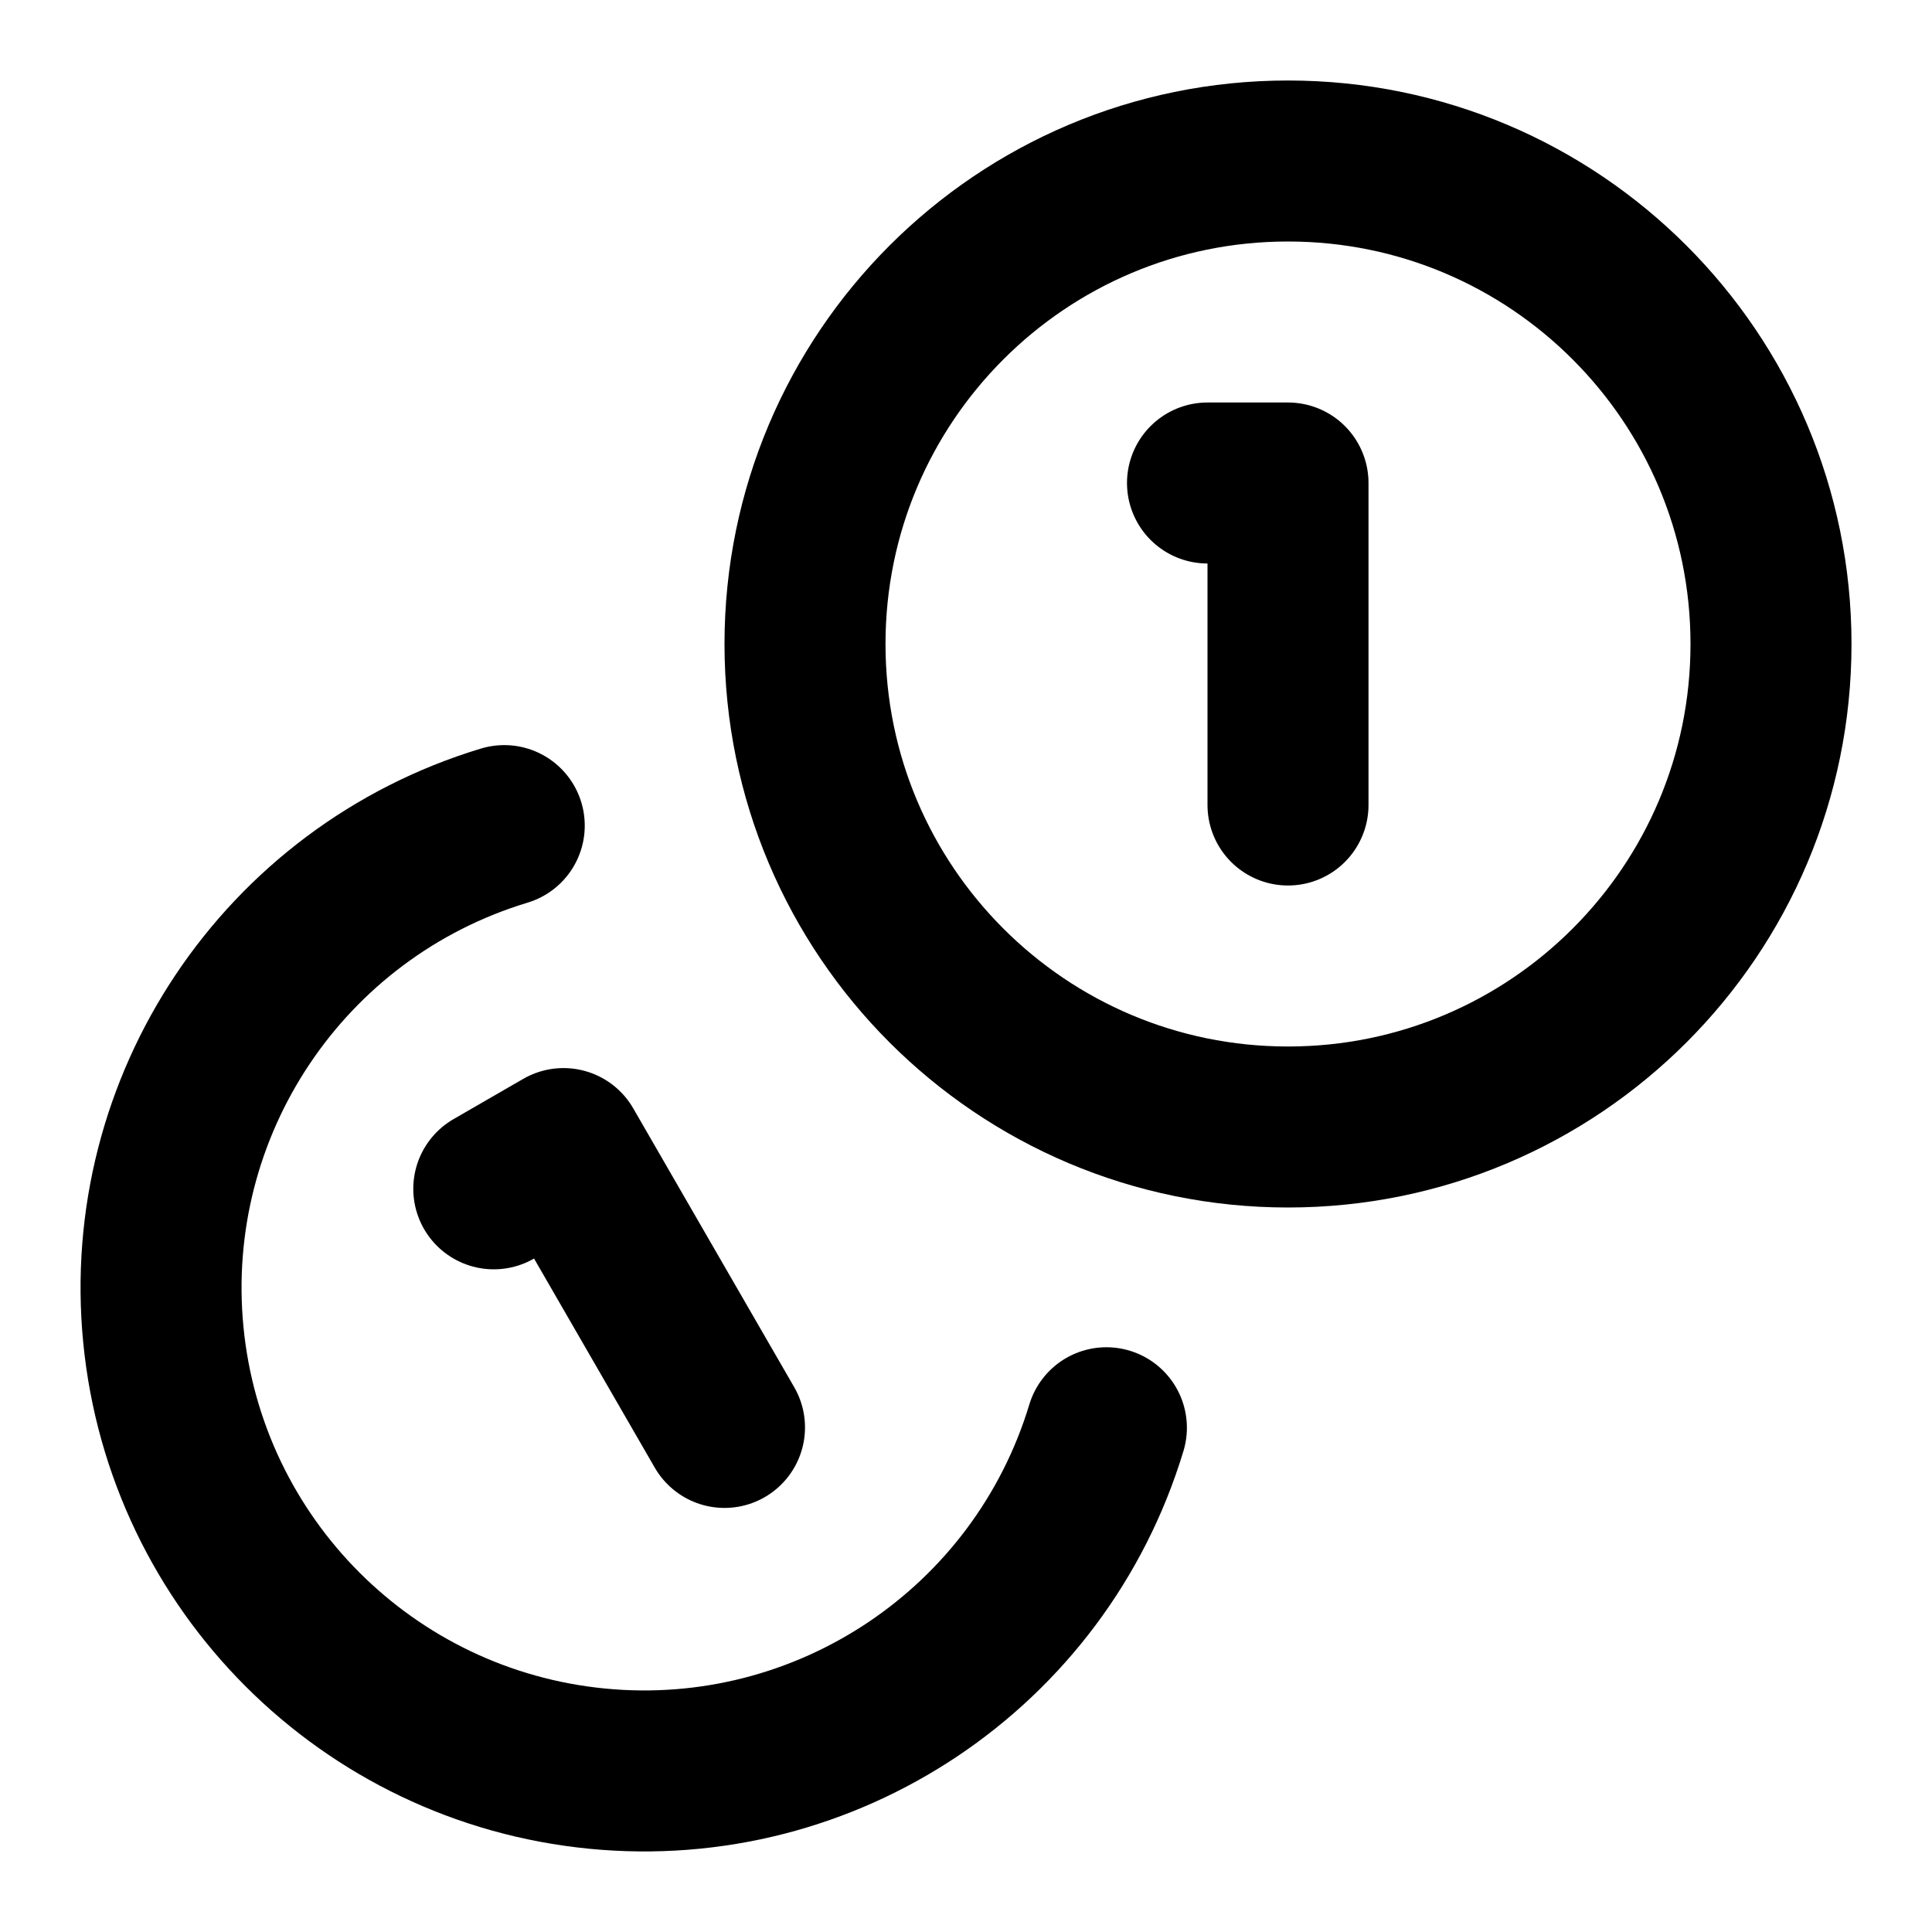
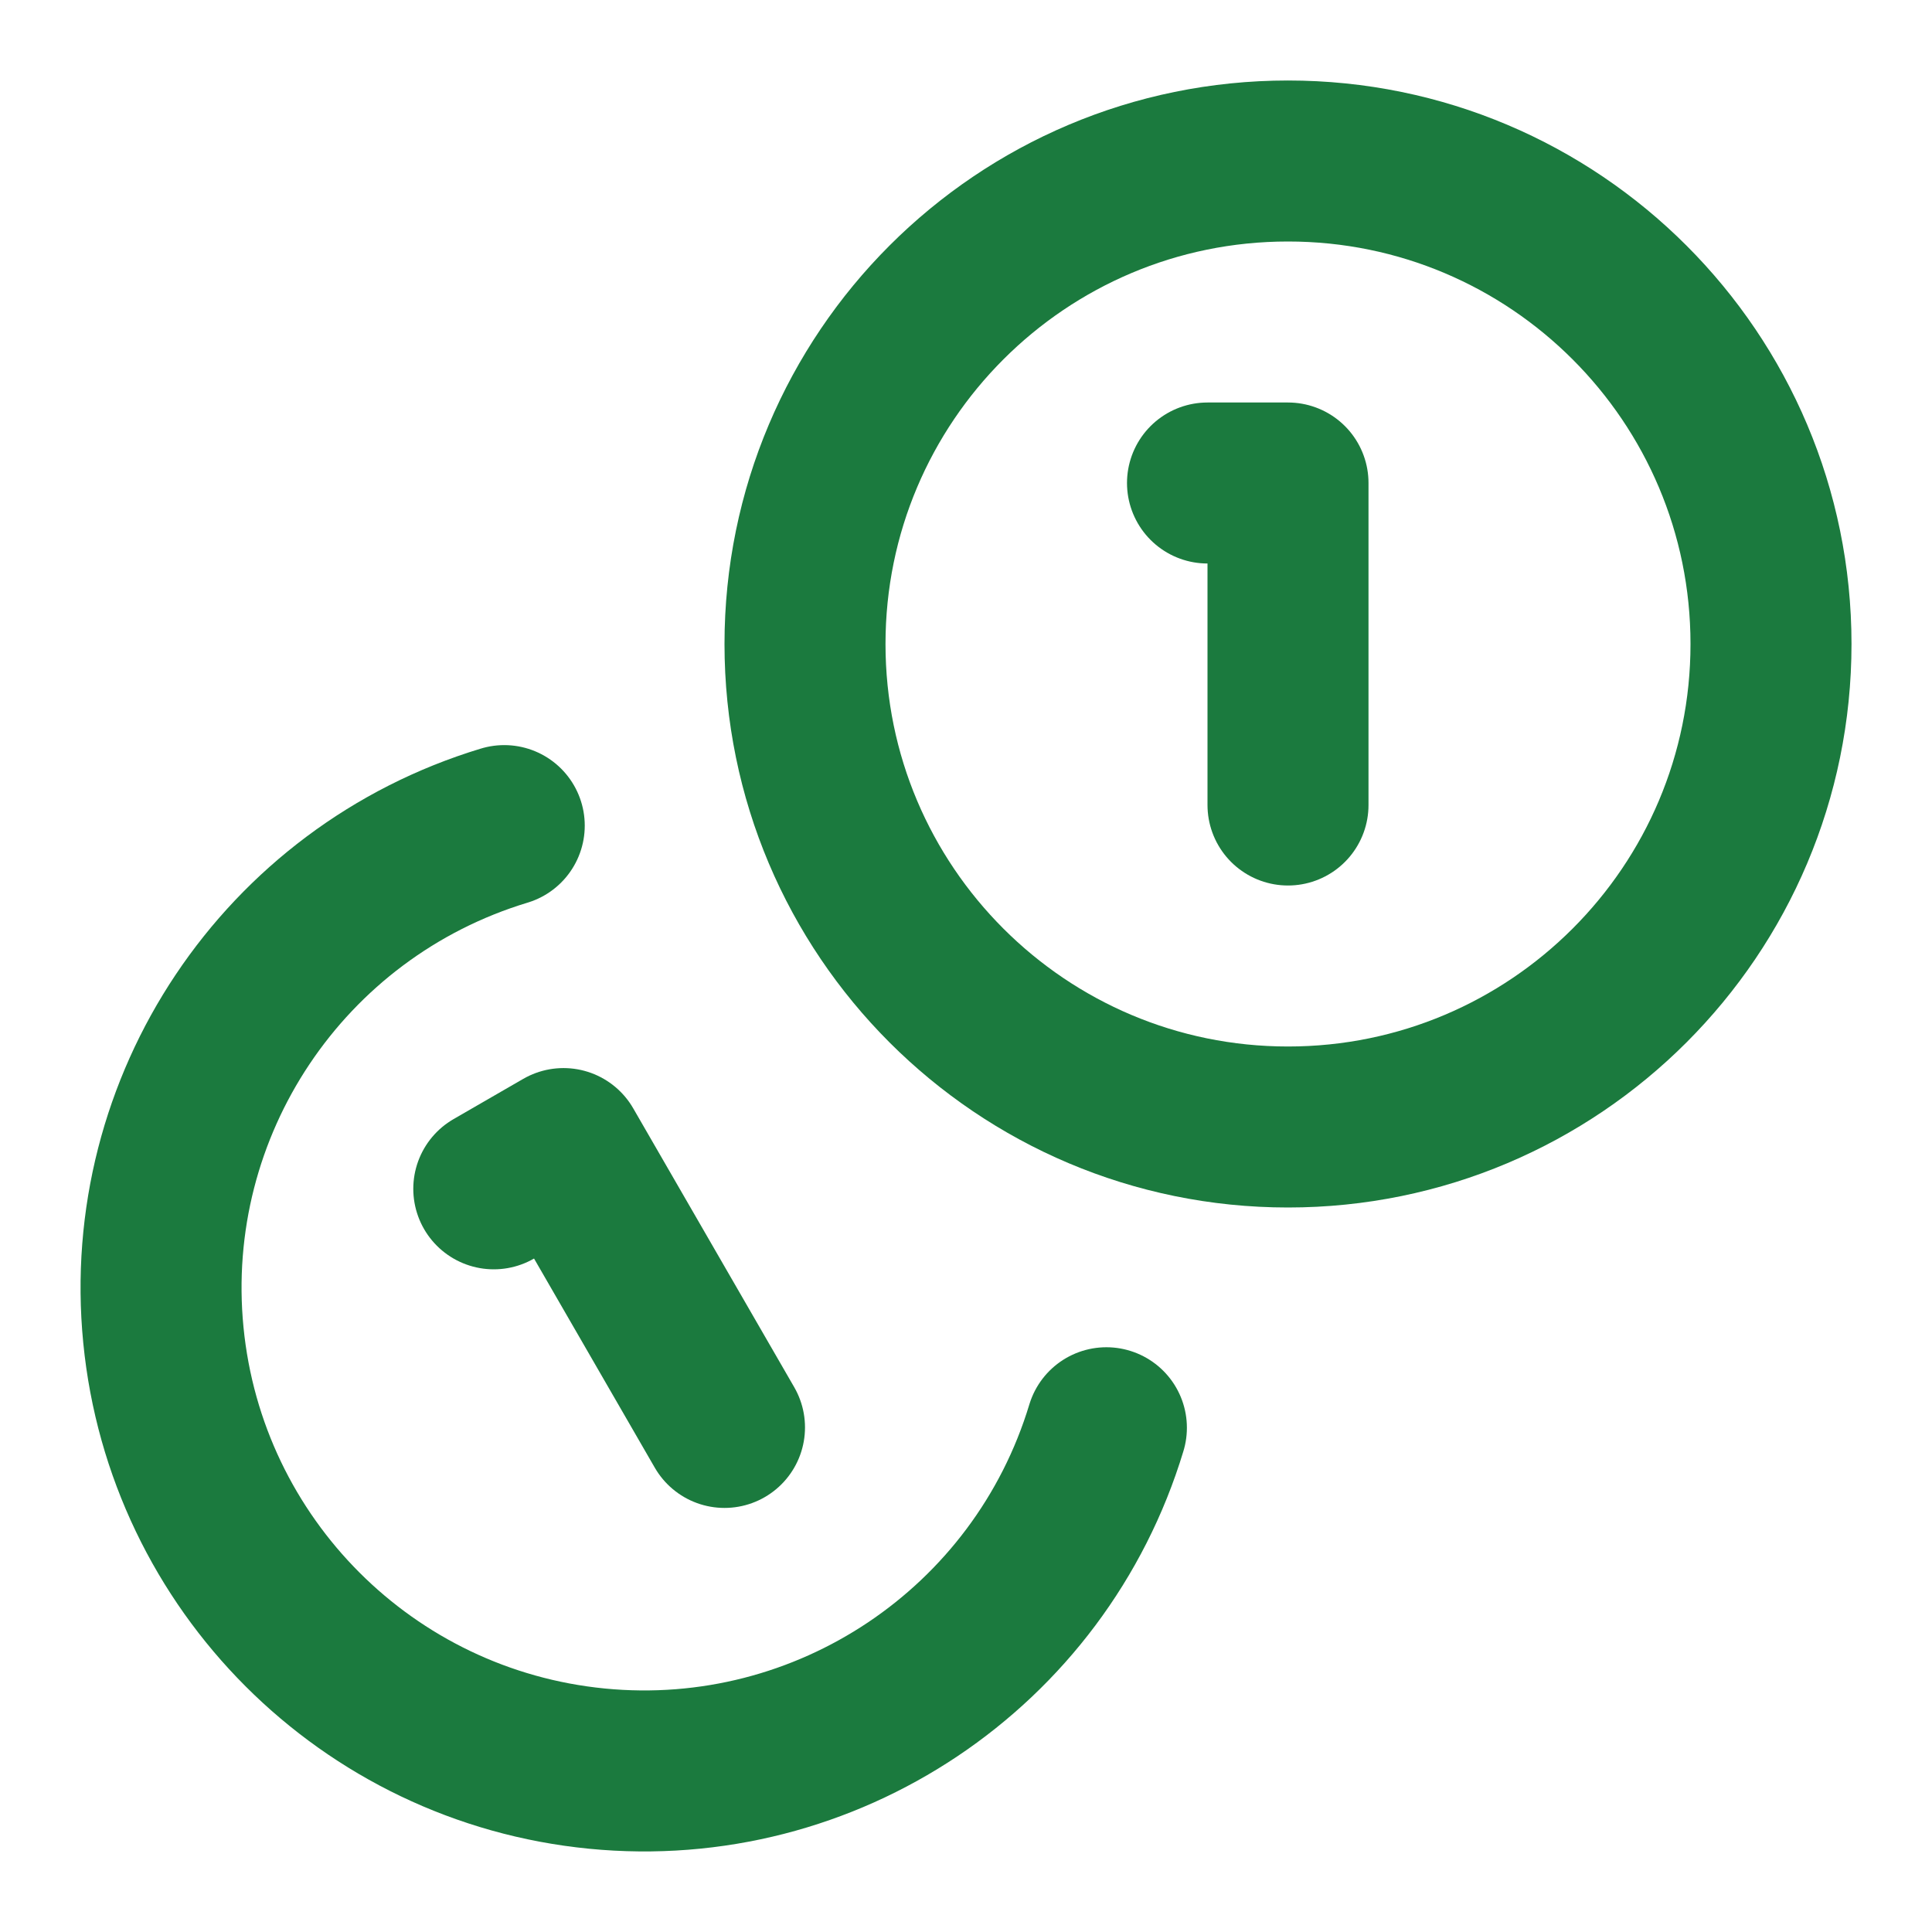
- <svg xmlns="http://www.w3.org/2000/svg" width="24" height="24" viewBox="0 0 24 24" fill="none" stroke="currentColor" stroke-width="2" stroke-linecap="round" stroke-linejoin="round">
+ <svg xmlns="http://www.w3.org/2000/svg" width="24" height="24" viewBox="0 0 24 24" fill="none" stroke="#1B7A3E" stroke-width="2" stroke-linecap="round" stroke-linejoin="round">
  <path d="M13.744 17.736a6 6 0 1 1-7.48-7.48" />
  <path d="M15 6h1v4" />
  <path d="m6.134 14.768.866-.5 2 3.464" />
  <circle cx="16" cy="8" r="6" />
</svg>
